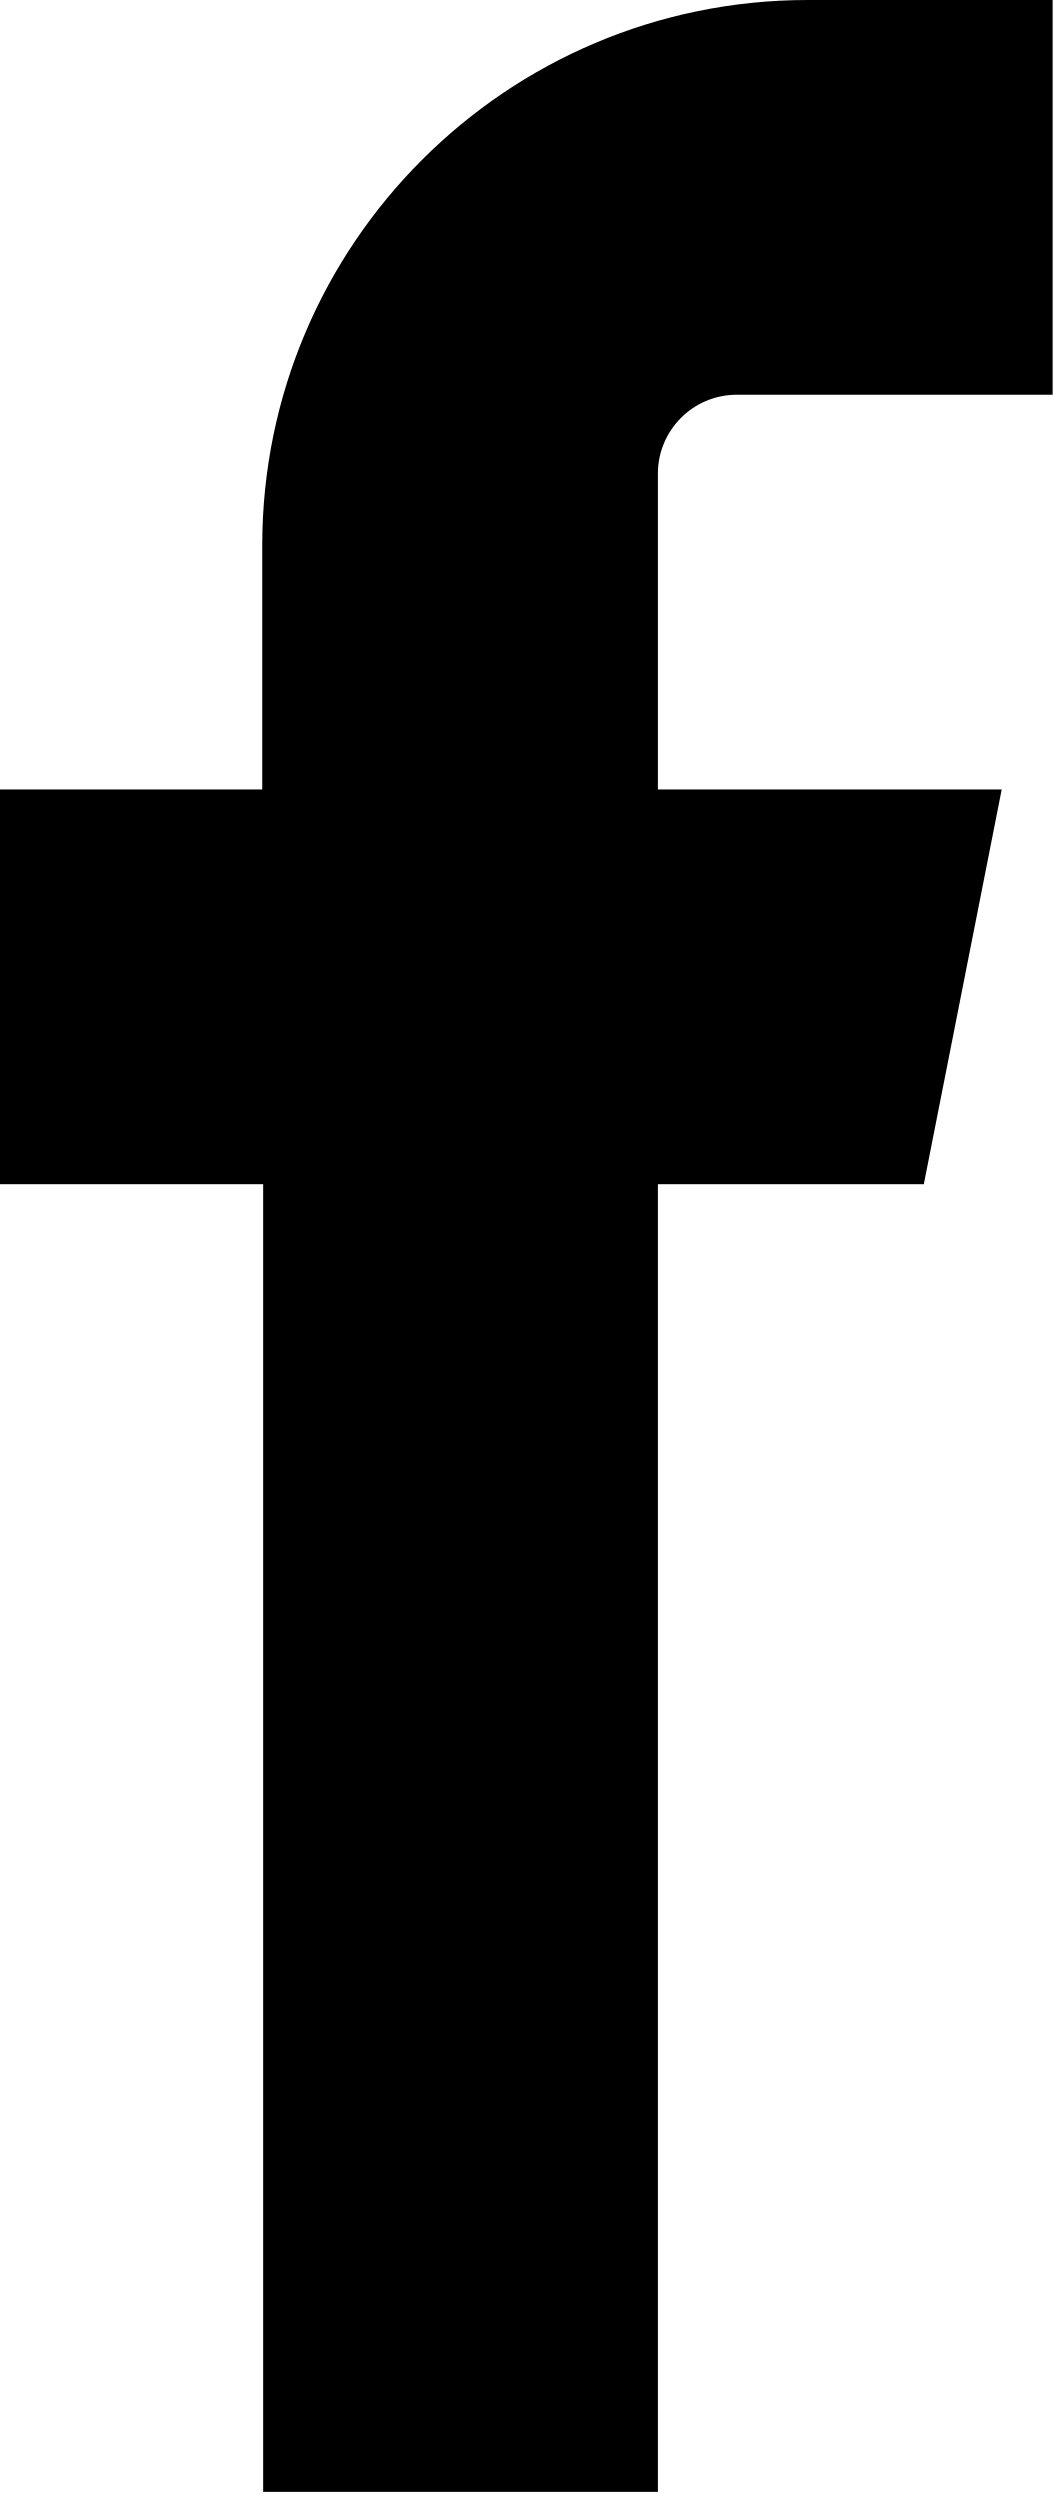
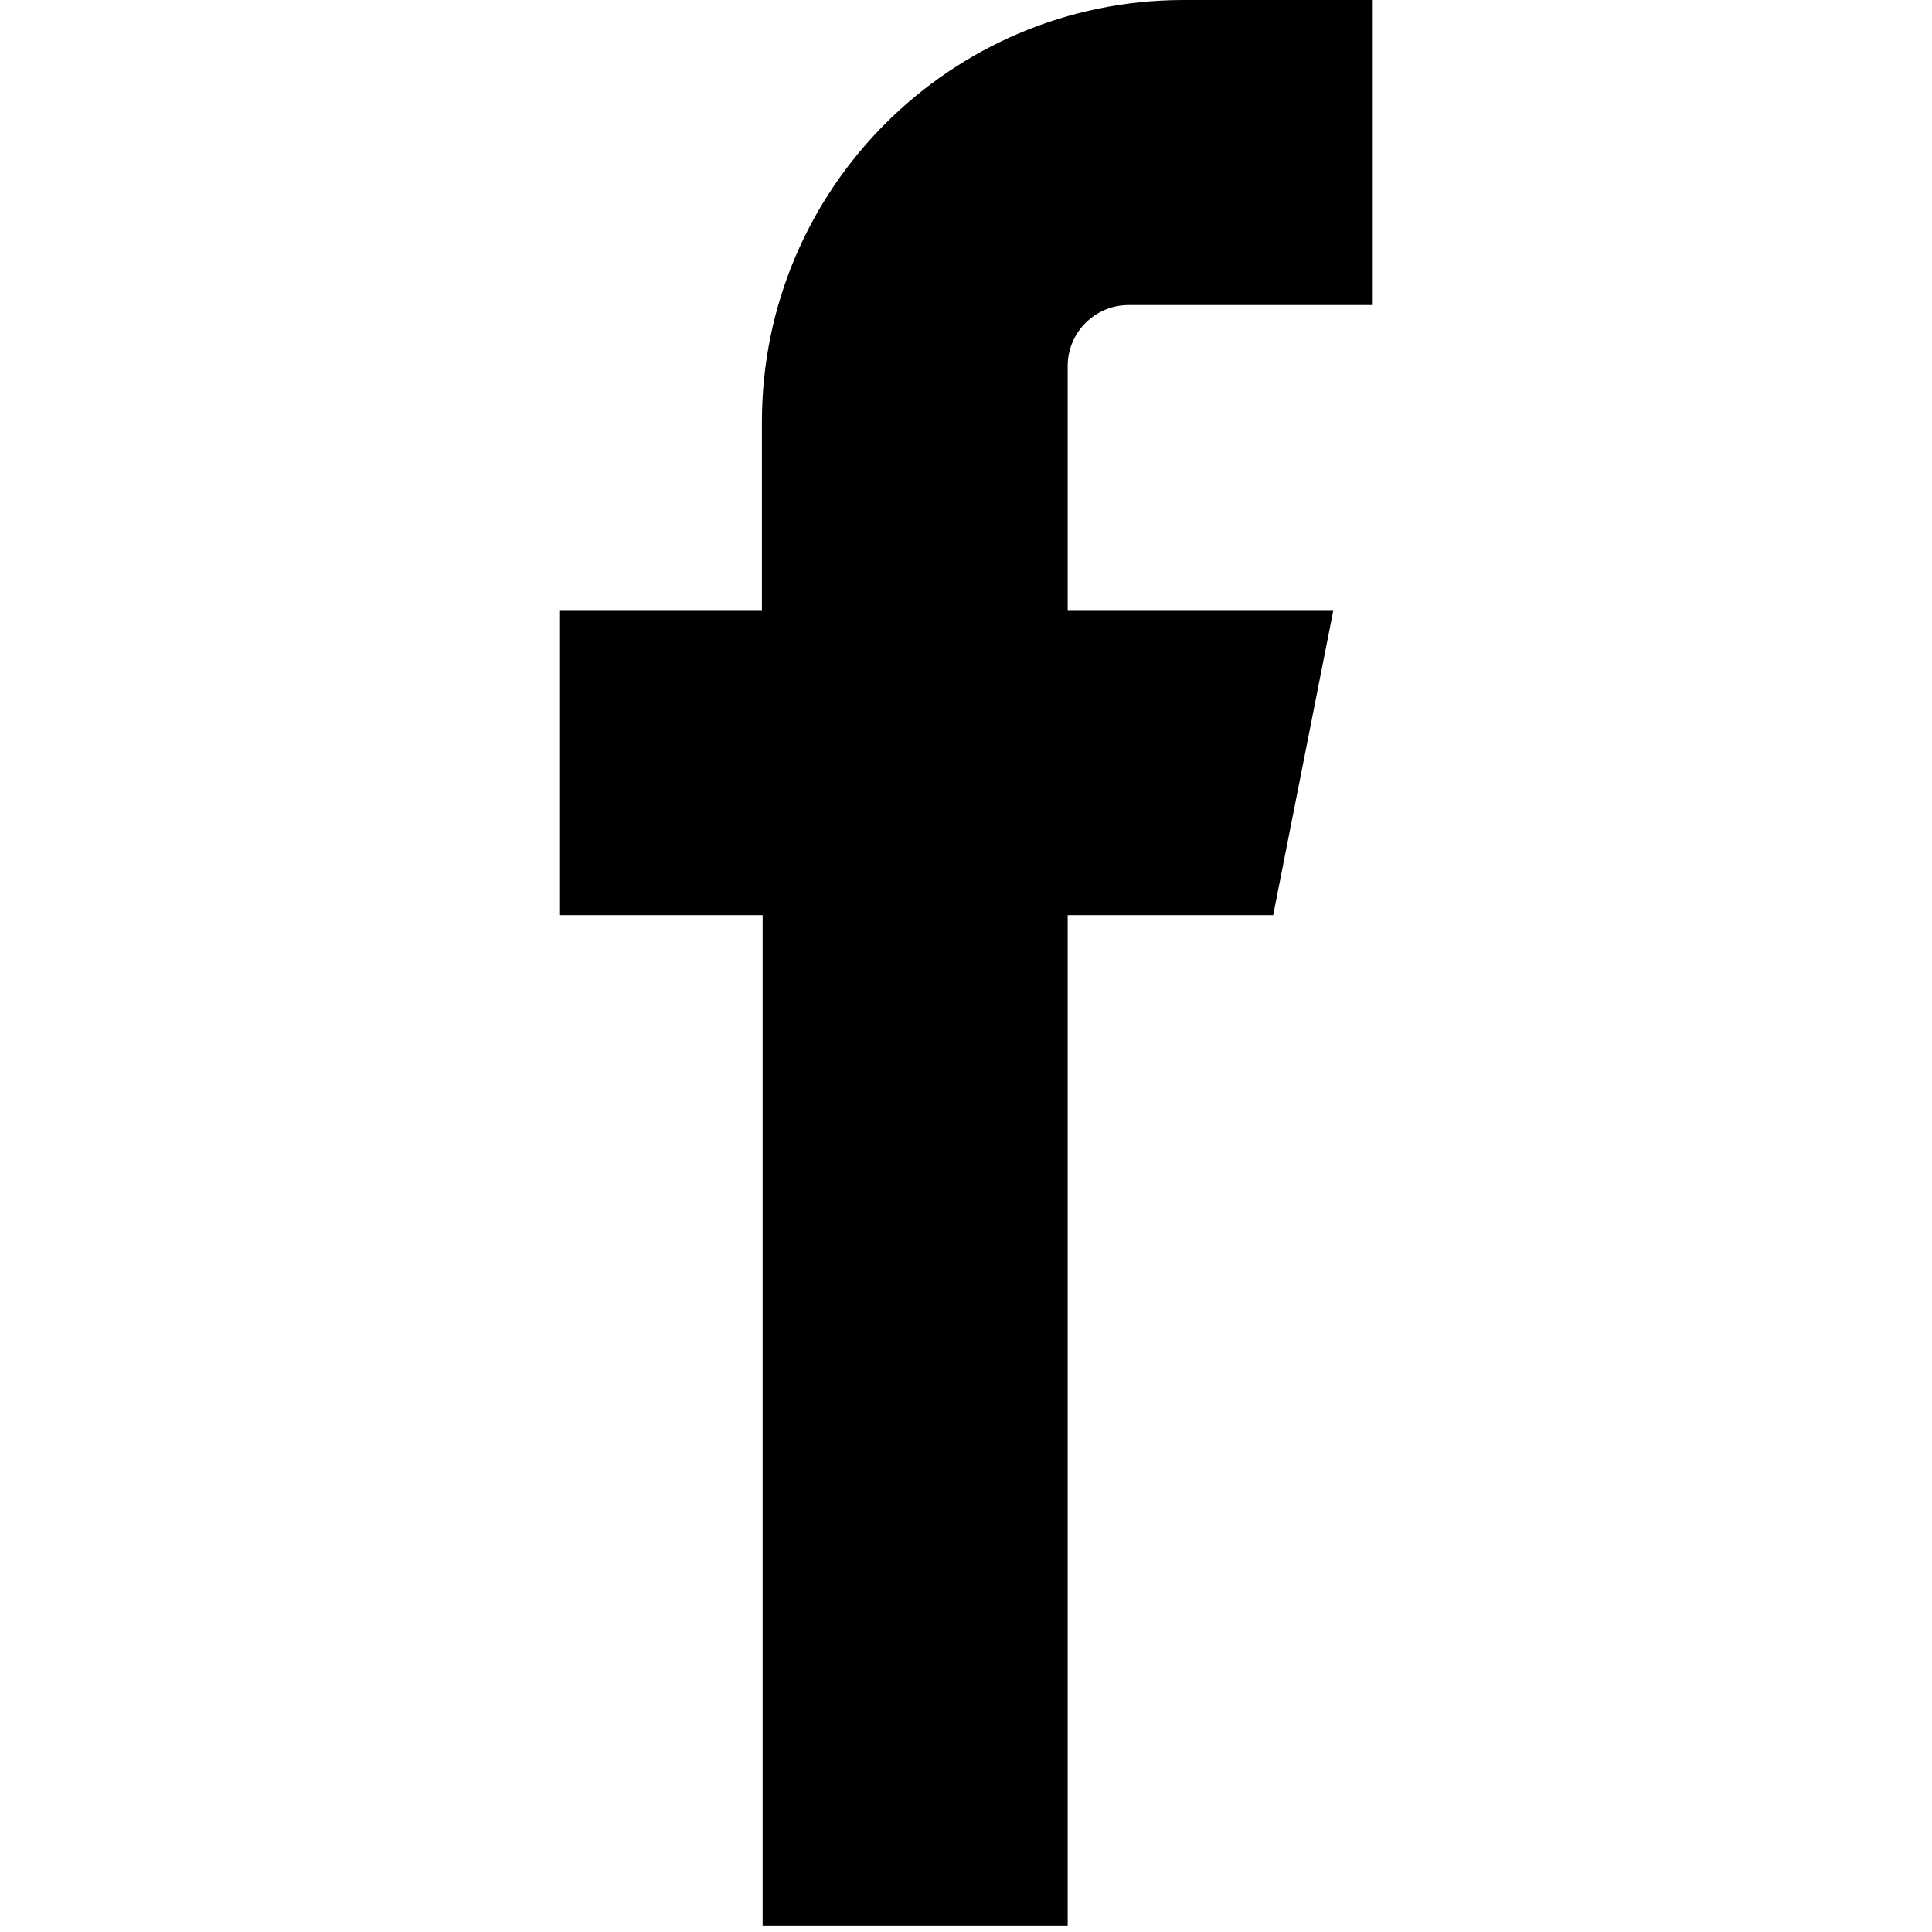
- <svg xmlns="http://www.w3.org/2000/svg" aria-hidden="true" fill="currentColor" viewBox="0 0 8 19">
+ <svg xmlns="http://www.w3.org/2000/svg" width="15" height="15" viewBox="0 0 8 19">
  <path fill-rule="evenodd" d="M6.135 3H8V0H6.135a4.147 4.147 0 0 0-4.142 4.142V6H0v3h2v9.938h3V9h2.021l.592-3H5V3.591A.6.6 0 0 1 5.592 3h.543Z" clip-rule="evenodd" />
</svg>
